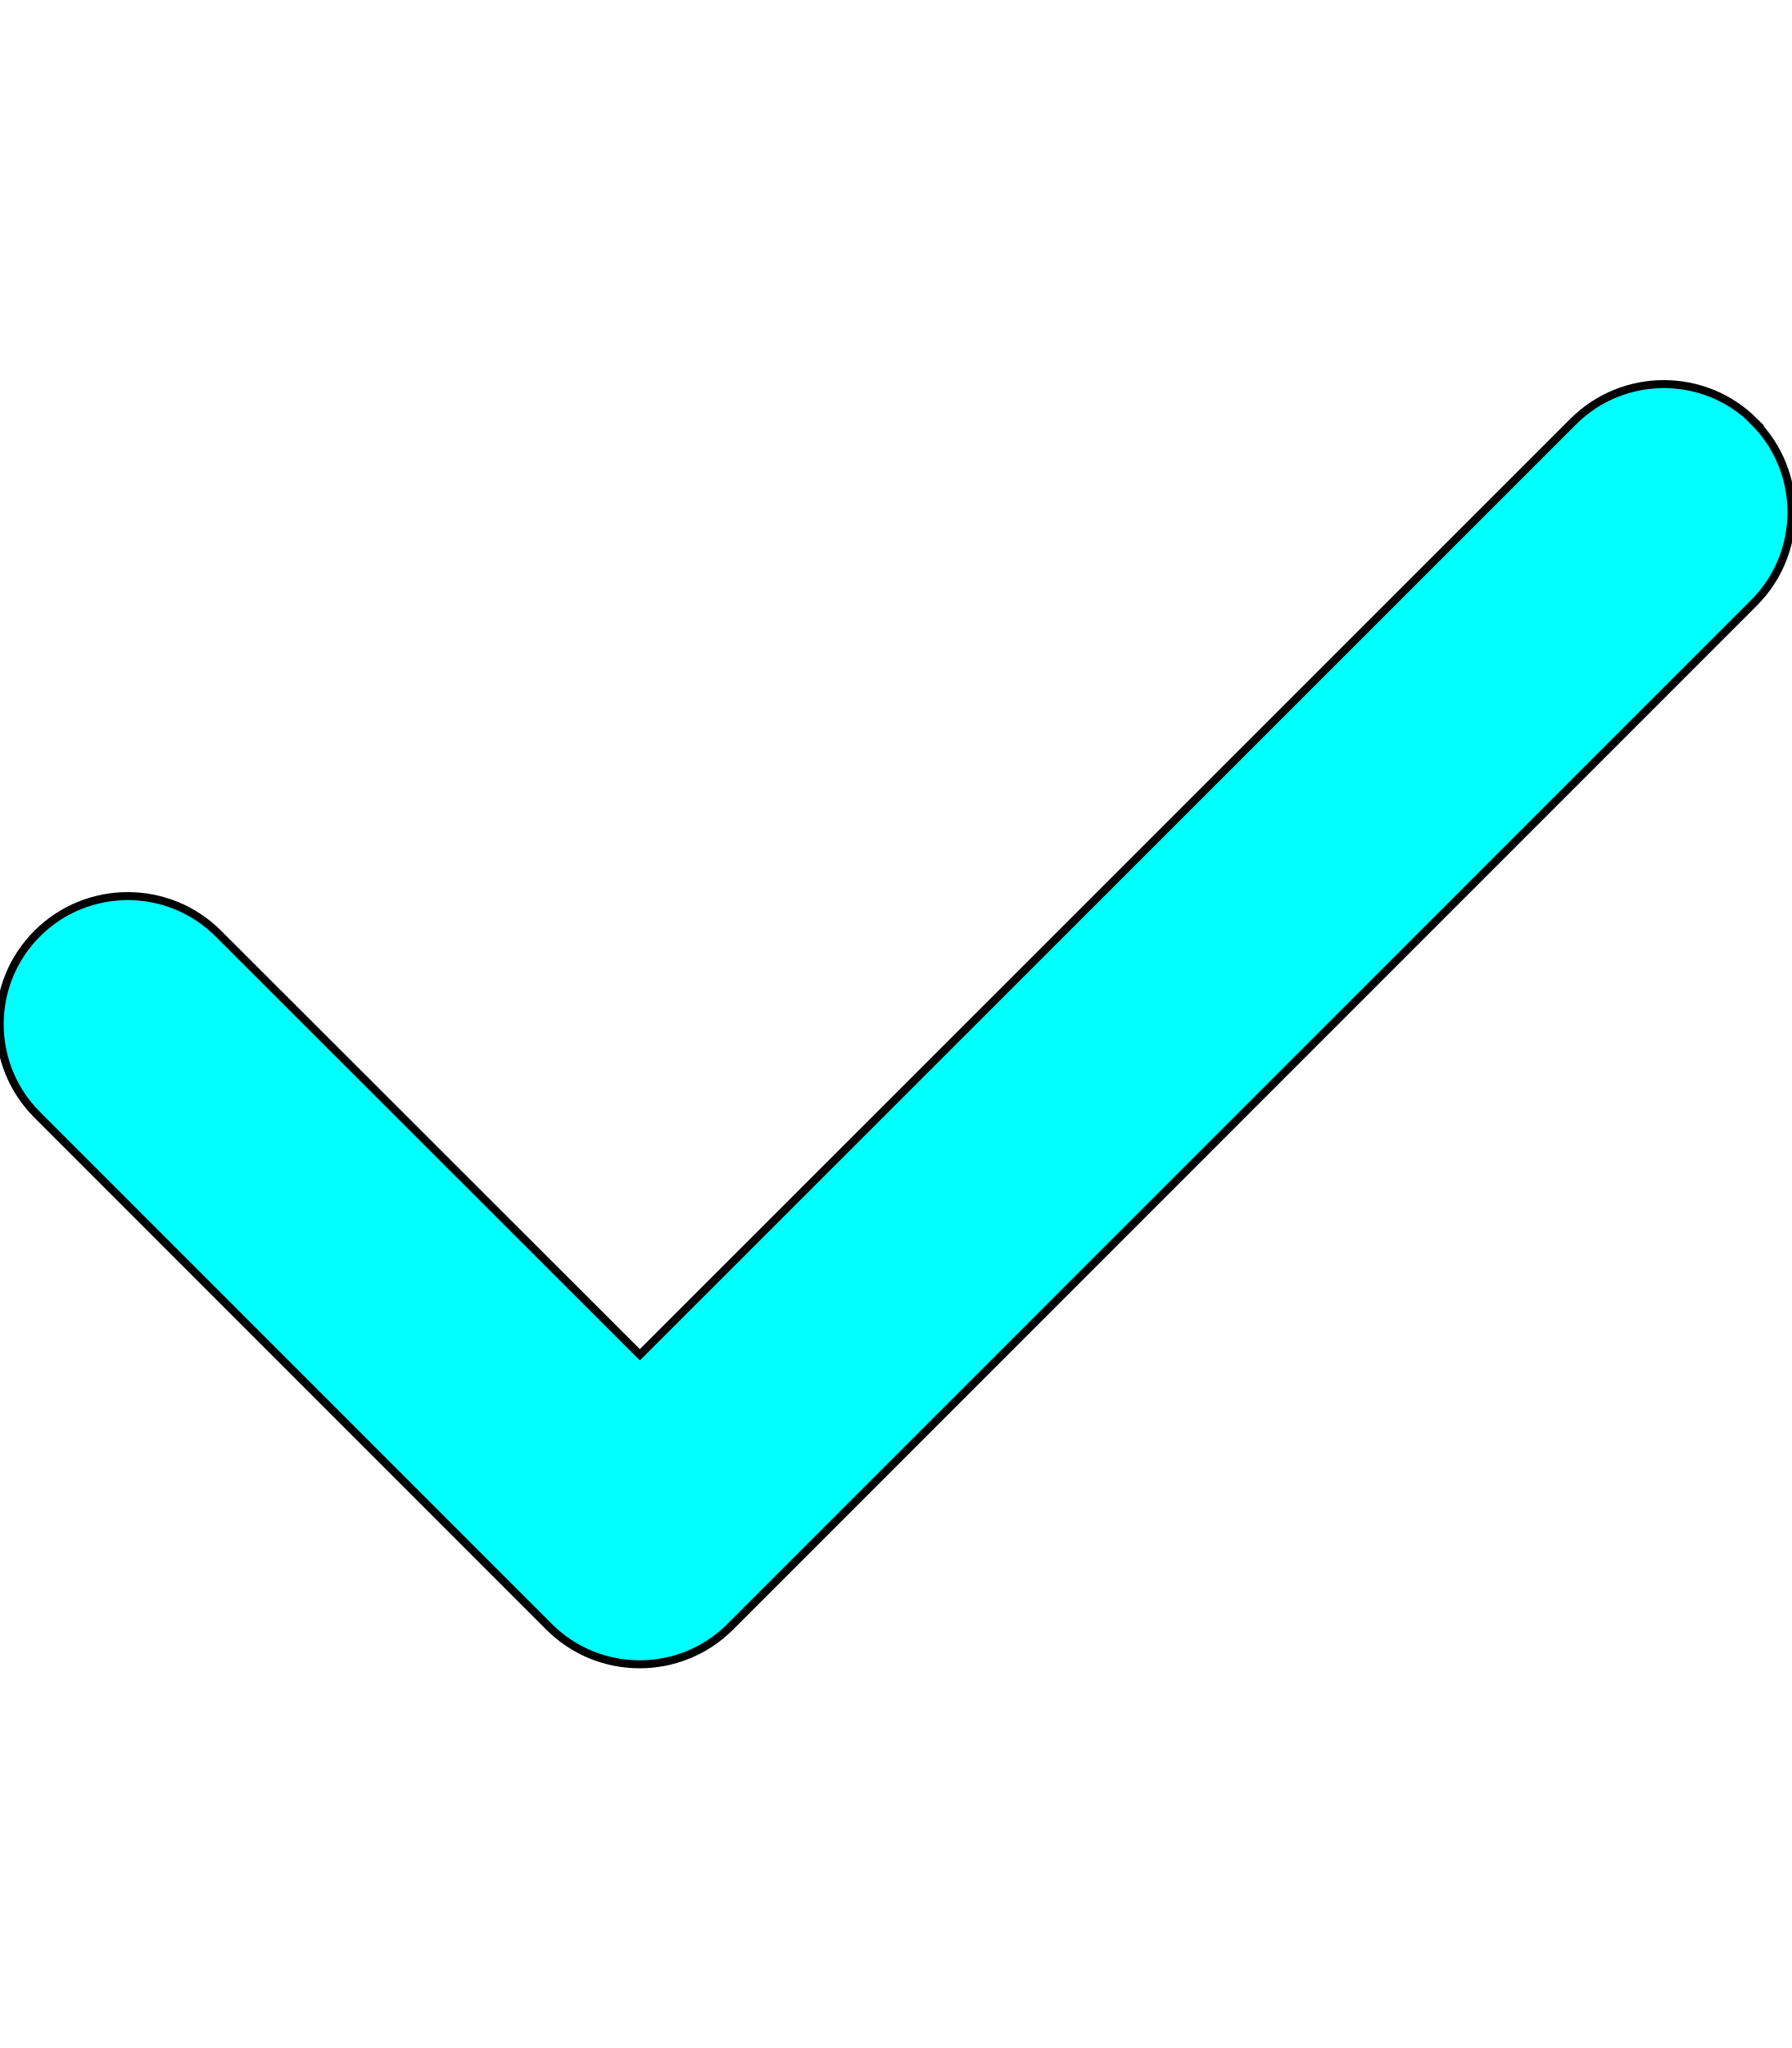
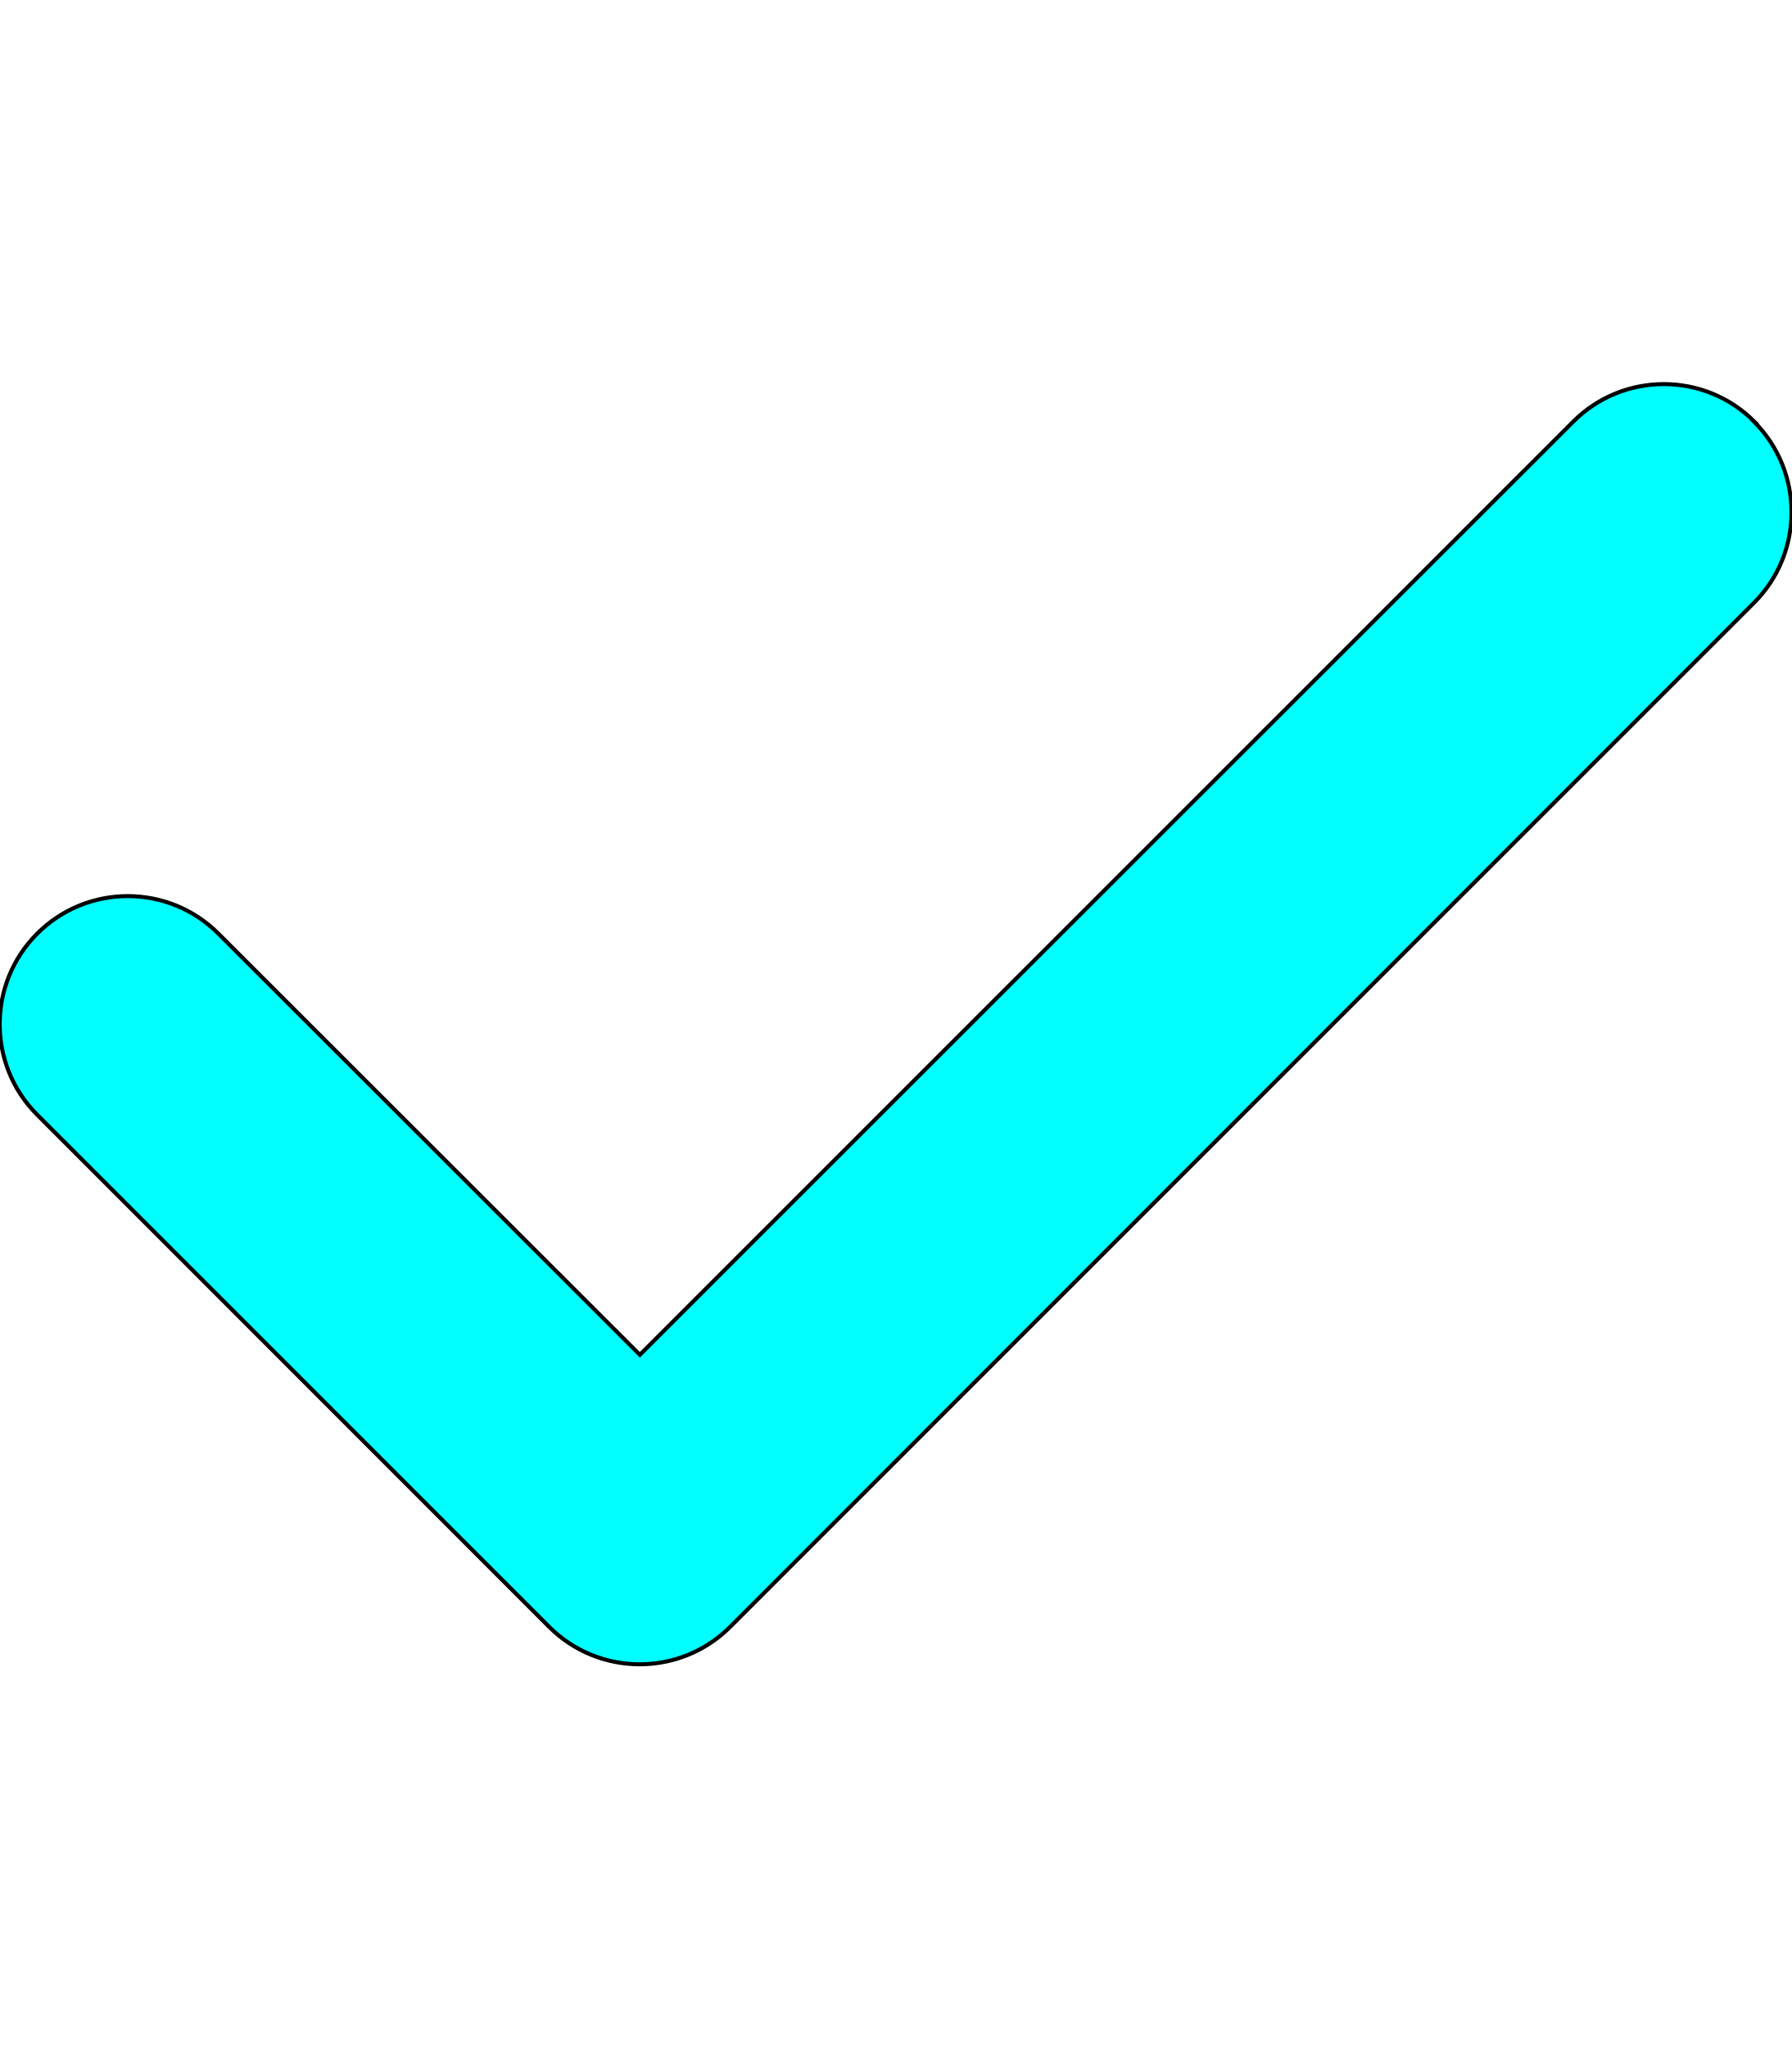
- <svg xmlns="http://www.w3.org/2000/svg" viewBox="0 0 448 512" fill="#0ff" stroke-width="2" stroke="#000">
+ <svg xmlns="http://www.w3.org/2000/svg" viewBox="0 0 448 512" fill="#0ff" stroke-width="1" stroke="#000">
  <path d="M438.6 105.4c12.5 12.5 12.5 32.8 0 45.3l-256 256c-12.5 12.5-32.8 12.5-45.3 0l-128-128c-12.5-12.5-12.5-32.8 0-45.3s32.8-12.5 45.3 0L160 338.7 393.4 105.4c12.5-12.5 32.8-12.5 45.3 0z" />
</svg>
